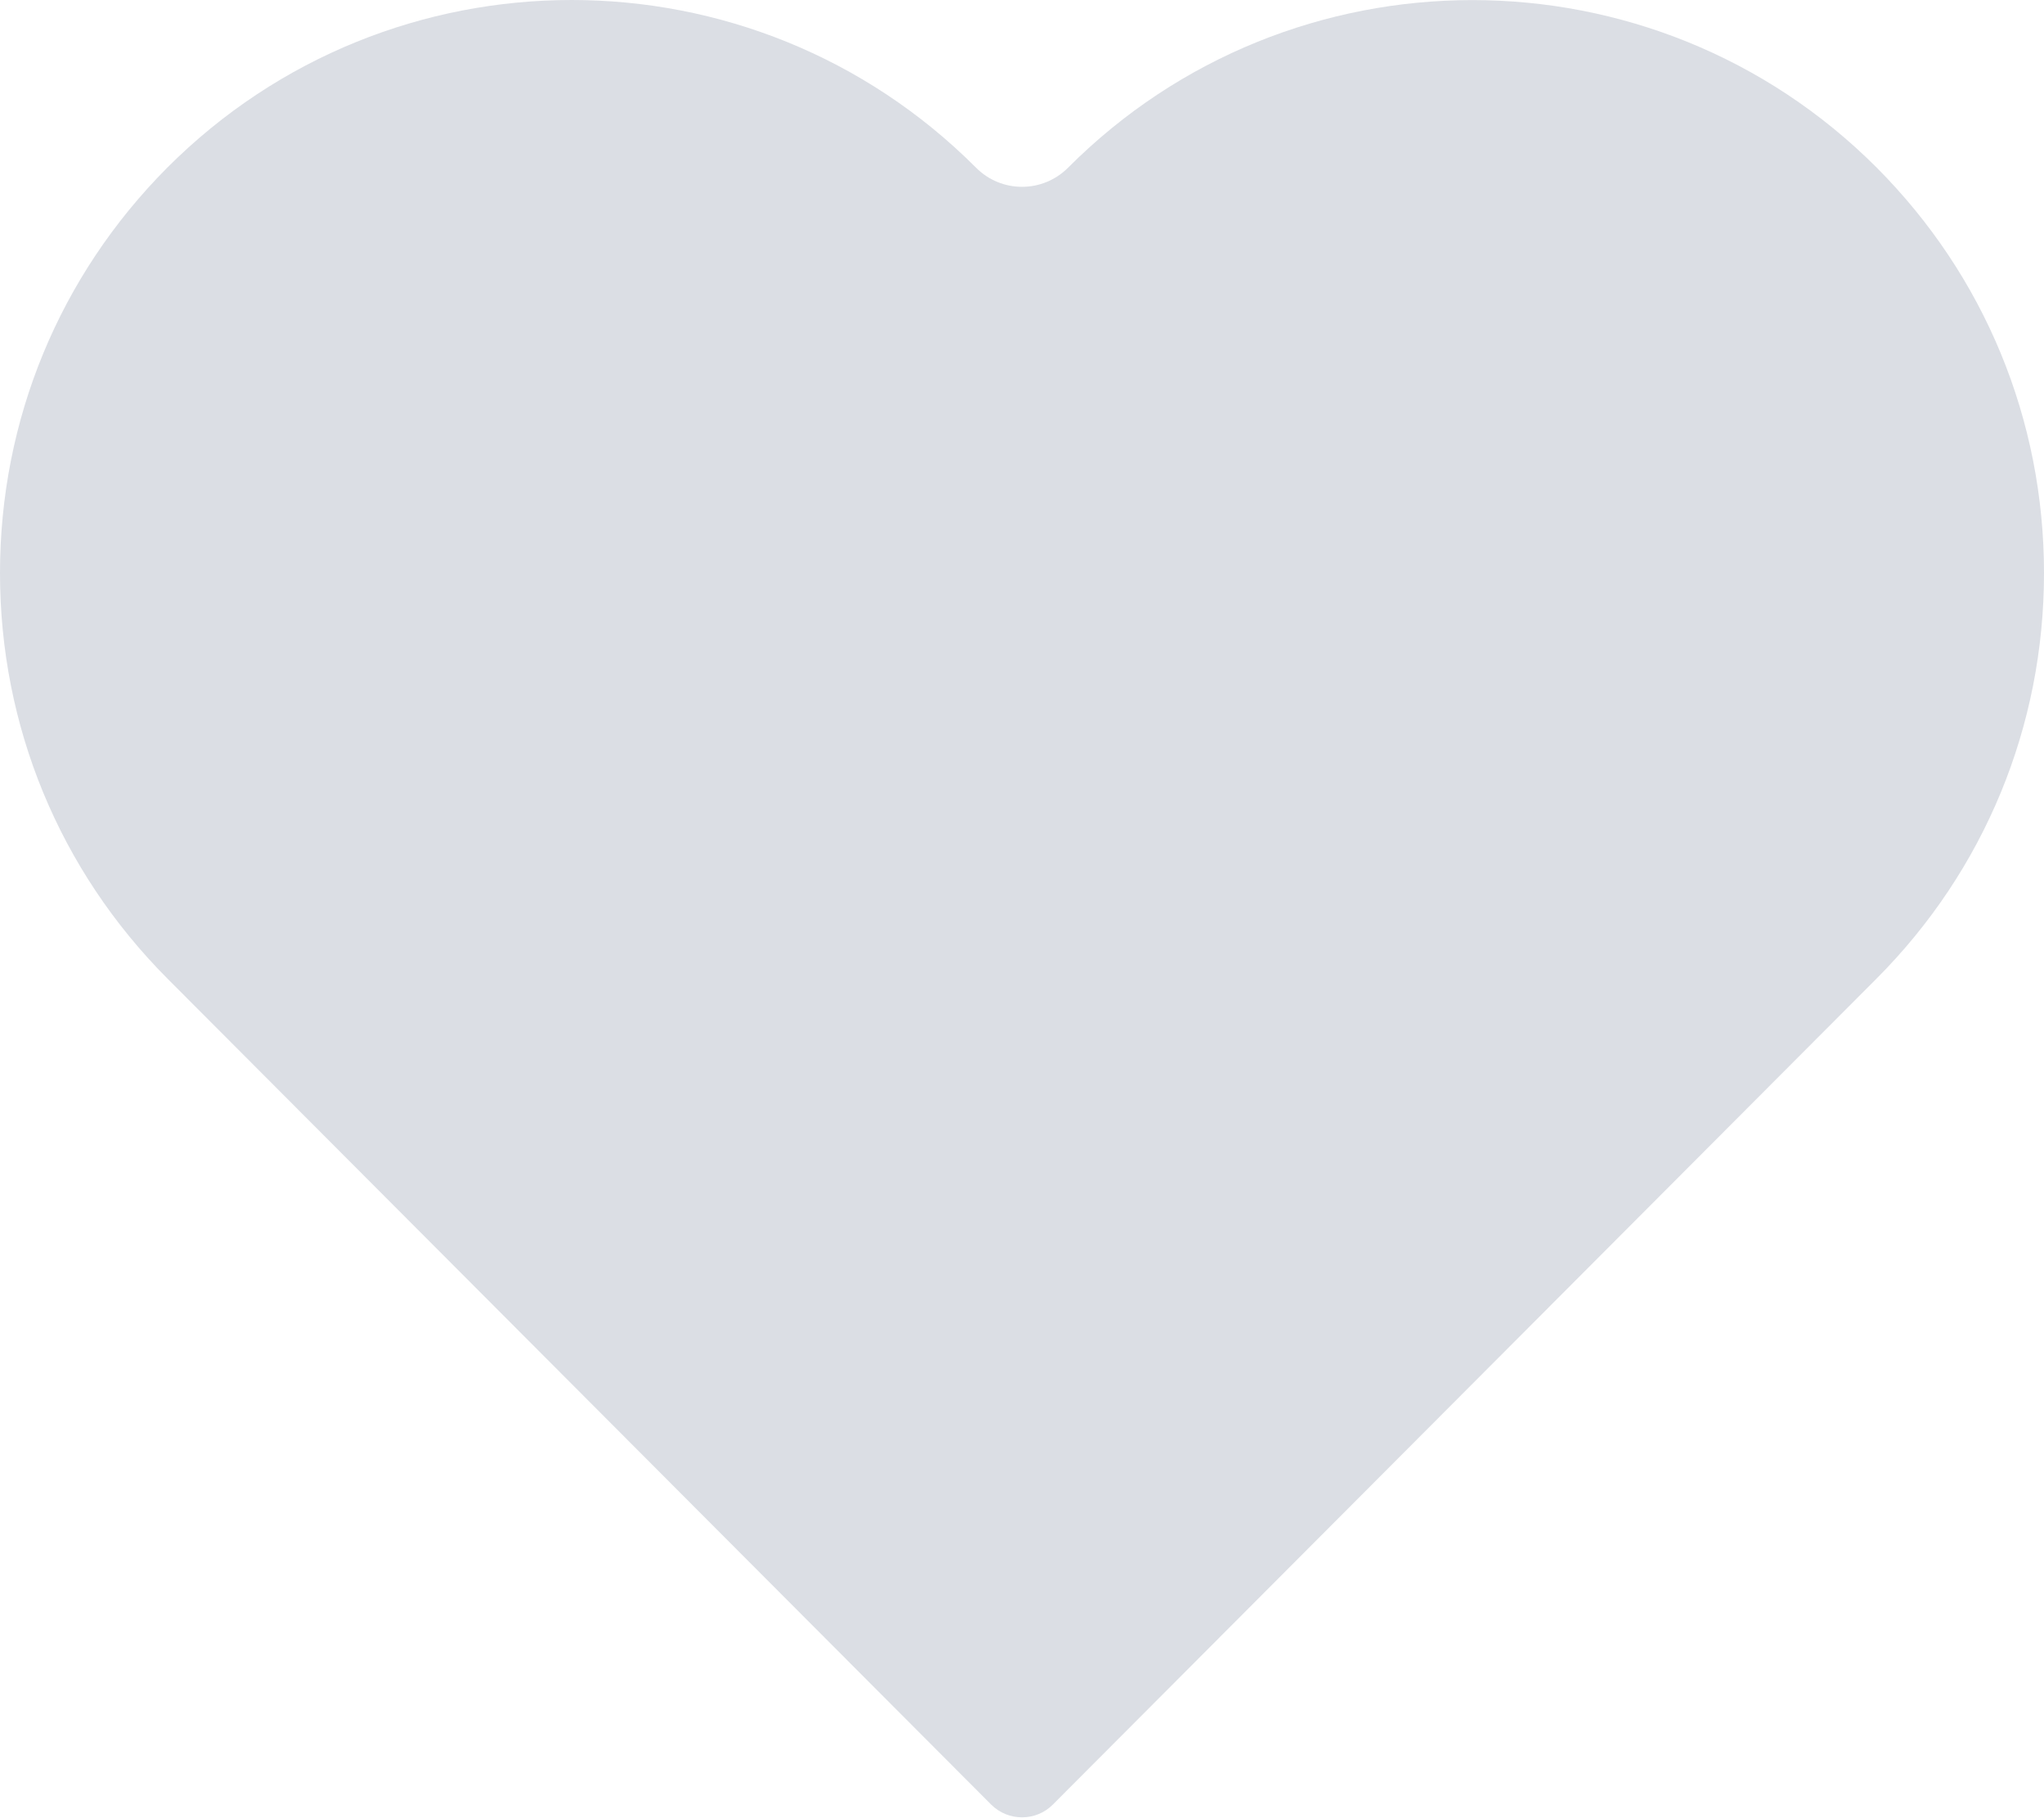
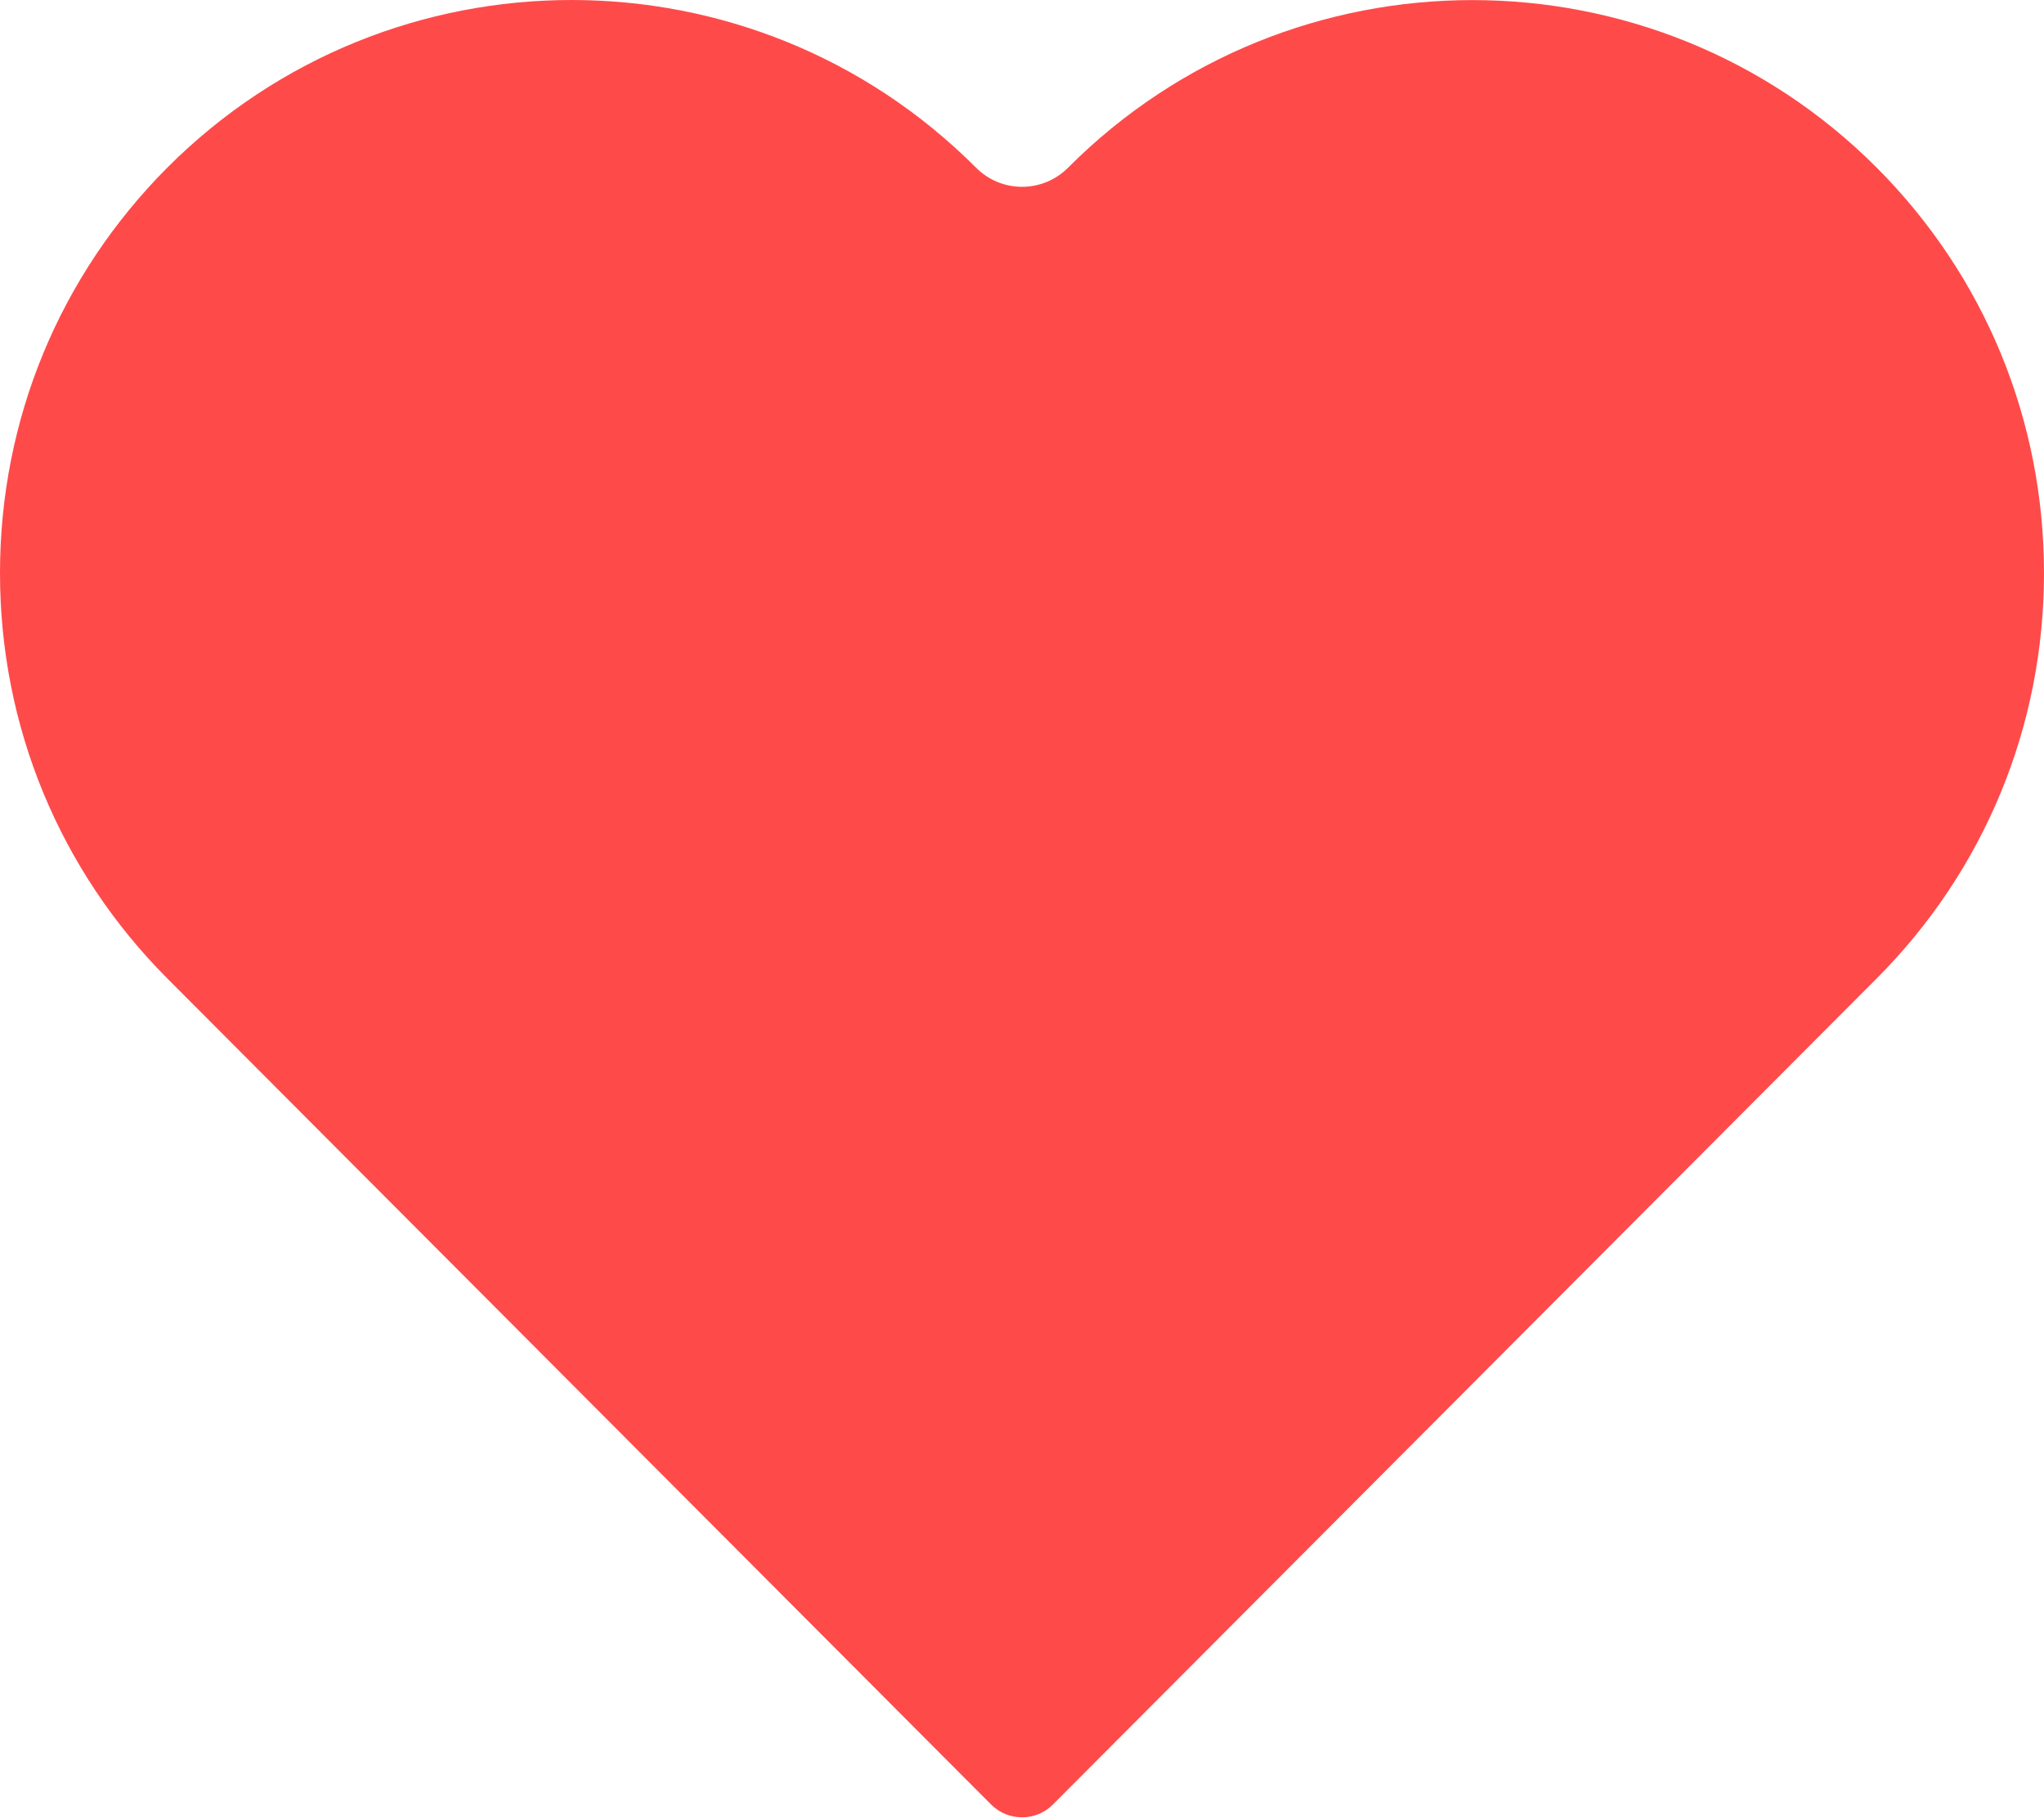
<svg xmlns="http://www.w3.org/2000/svg" width="18" height="16" viewBox="0 0 18 16" fill="none">
-   <path fill-rule="evenodd" clip-rule="evenodd" d="M16.527 8.614L9.271 15.888C9.122 16.037 8.879 16.037 8.729 15.888L1.473 8.614C0.524 7.661 0 6.394 0 5.045C0 3.696 0.524 2.429 1.473 1.476C2.456 0.492 3.744 0 5.034 0C6.324 0 7.612 0.492 8.595 1.476C8.819 1.701 9.181 1.701 9.406 1.476C11.369 -0.491 14.563 -0.491 16.527 1.476C17.476 2.428 18 3.695 18 5.045C18 6.394 17.476 7.662 16.527 8.614Z" fill="#DBDEE4" />
+   <path fill-rule="evenodd" clip-rule="evenodd" d="M16.527 8.614L9.271 15.888C9.122 16.037 8.879 16.037 8.729 15.888L1.473 8.614C0.524 7.661 0 6.394 0 5.045C0 3.696 0.524 2.429 1.473 1.476C2.456 0.492 3.744 0 5.034 0C6.324 0 7.612 0.492 8.595 1.476C8.819 1.701 9.181 1.701 9.406 1.476C11.369 -0.491 14.563 -0.491 16.527 1.476C17.476 2.428 18 3.695 18 5.045C18 6.394 17.476 7.662 16.527 8.614Z" fill="#FF4A4A" />
</svg>
